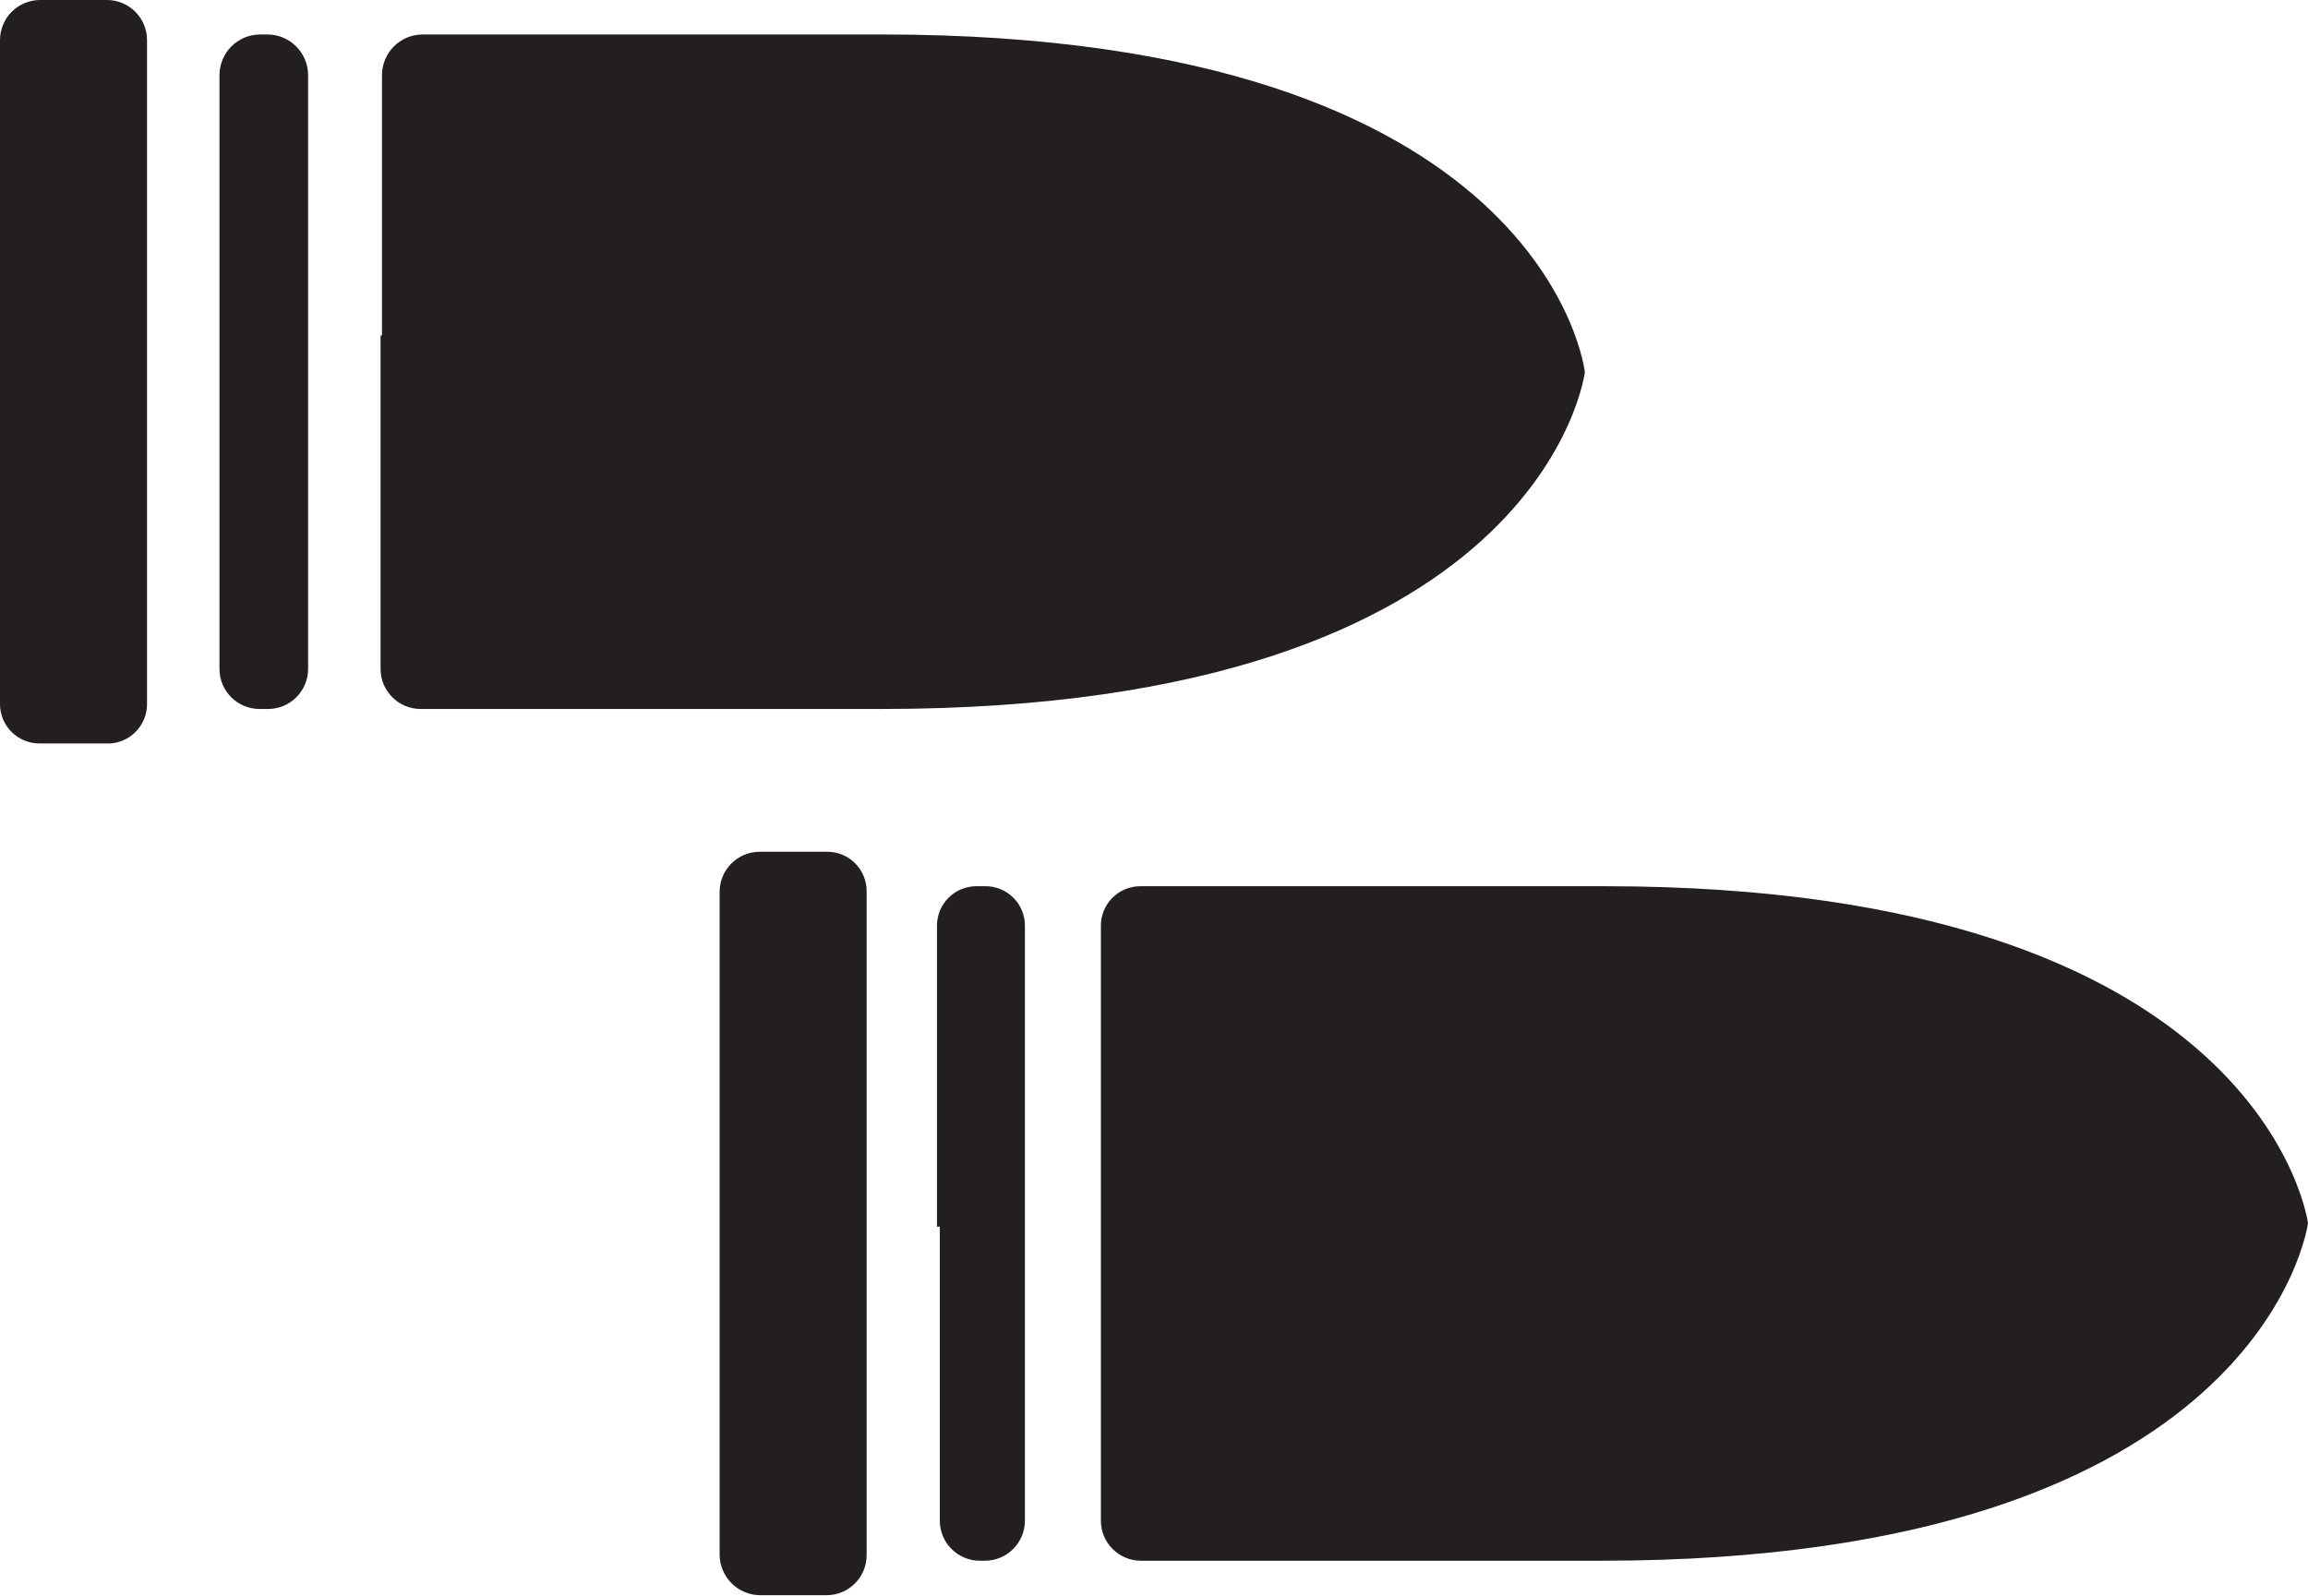
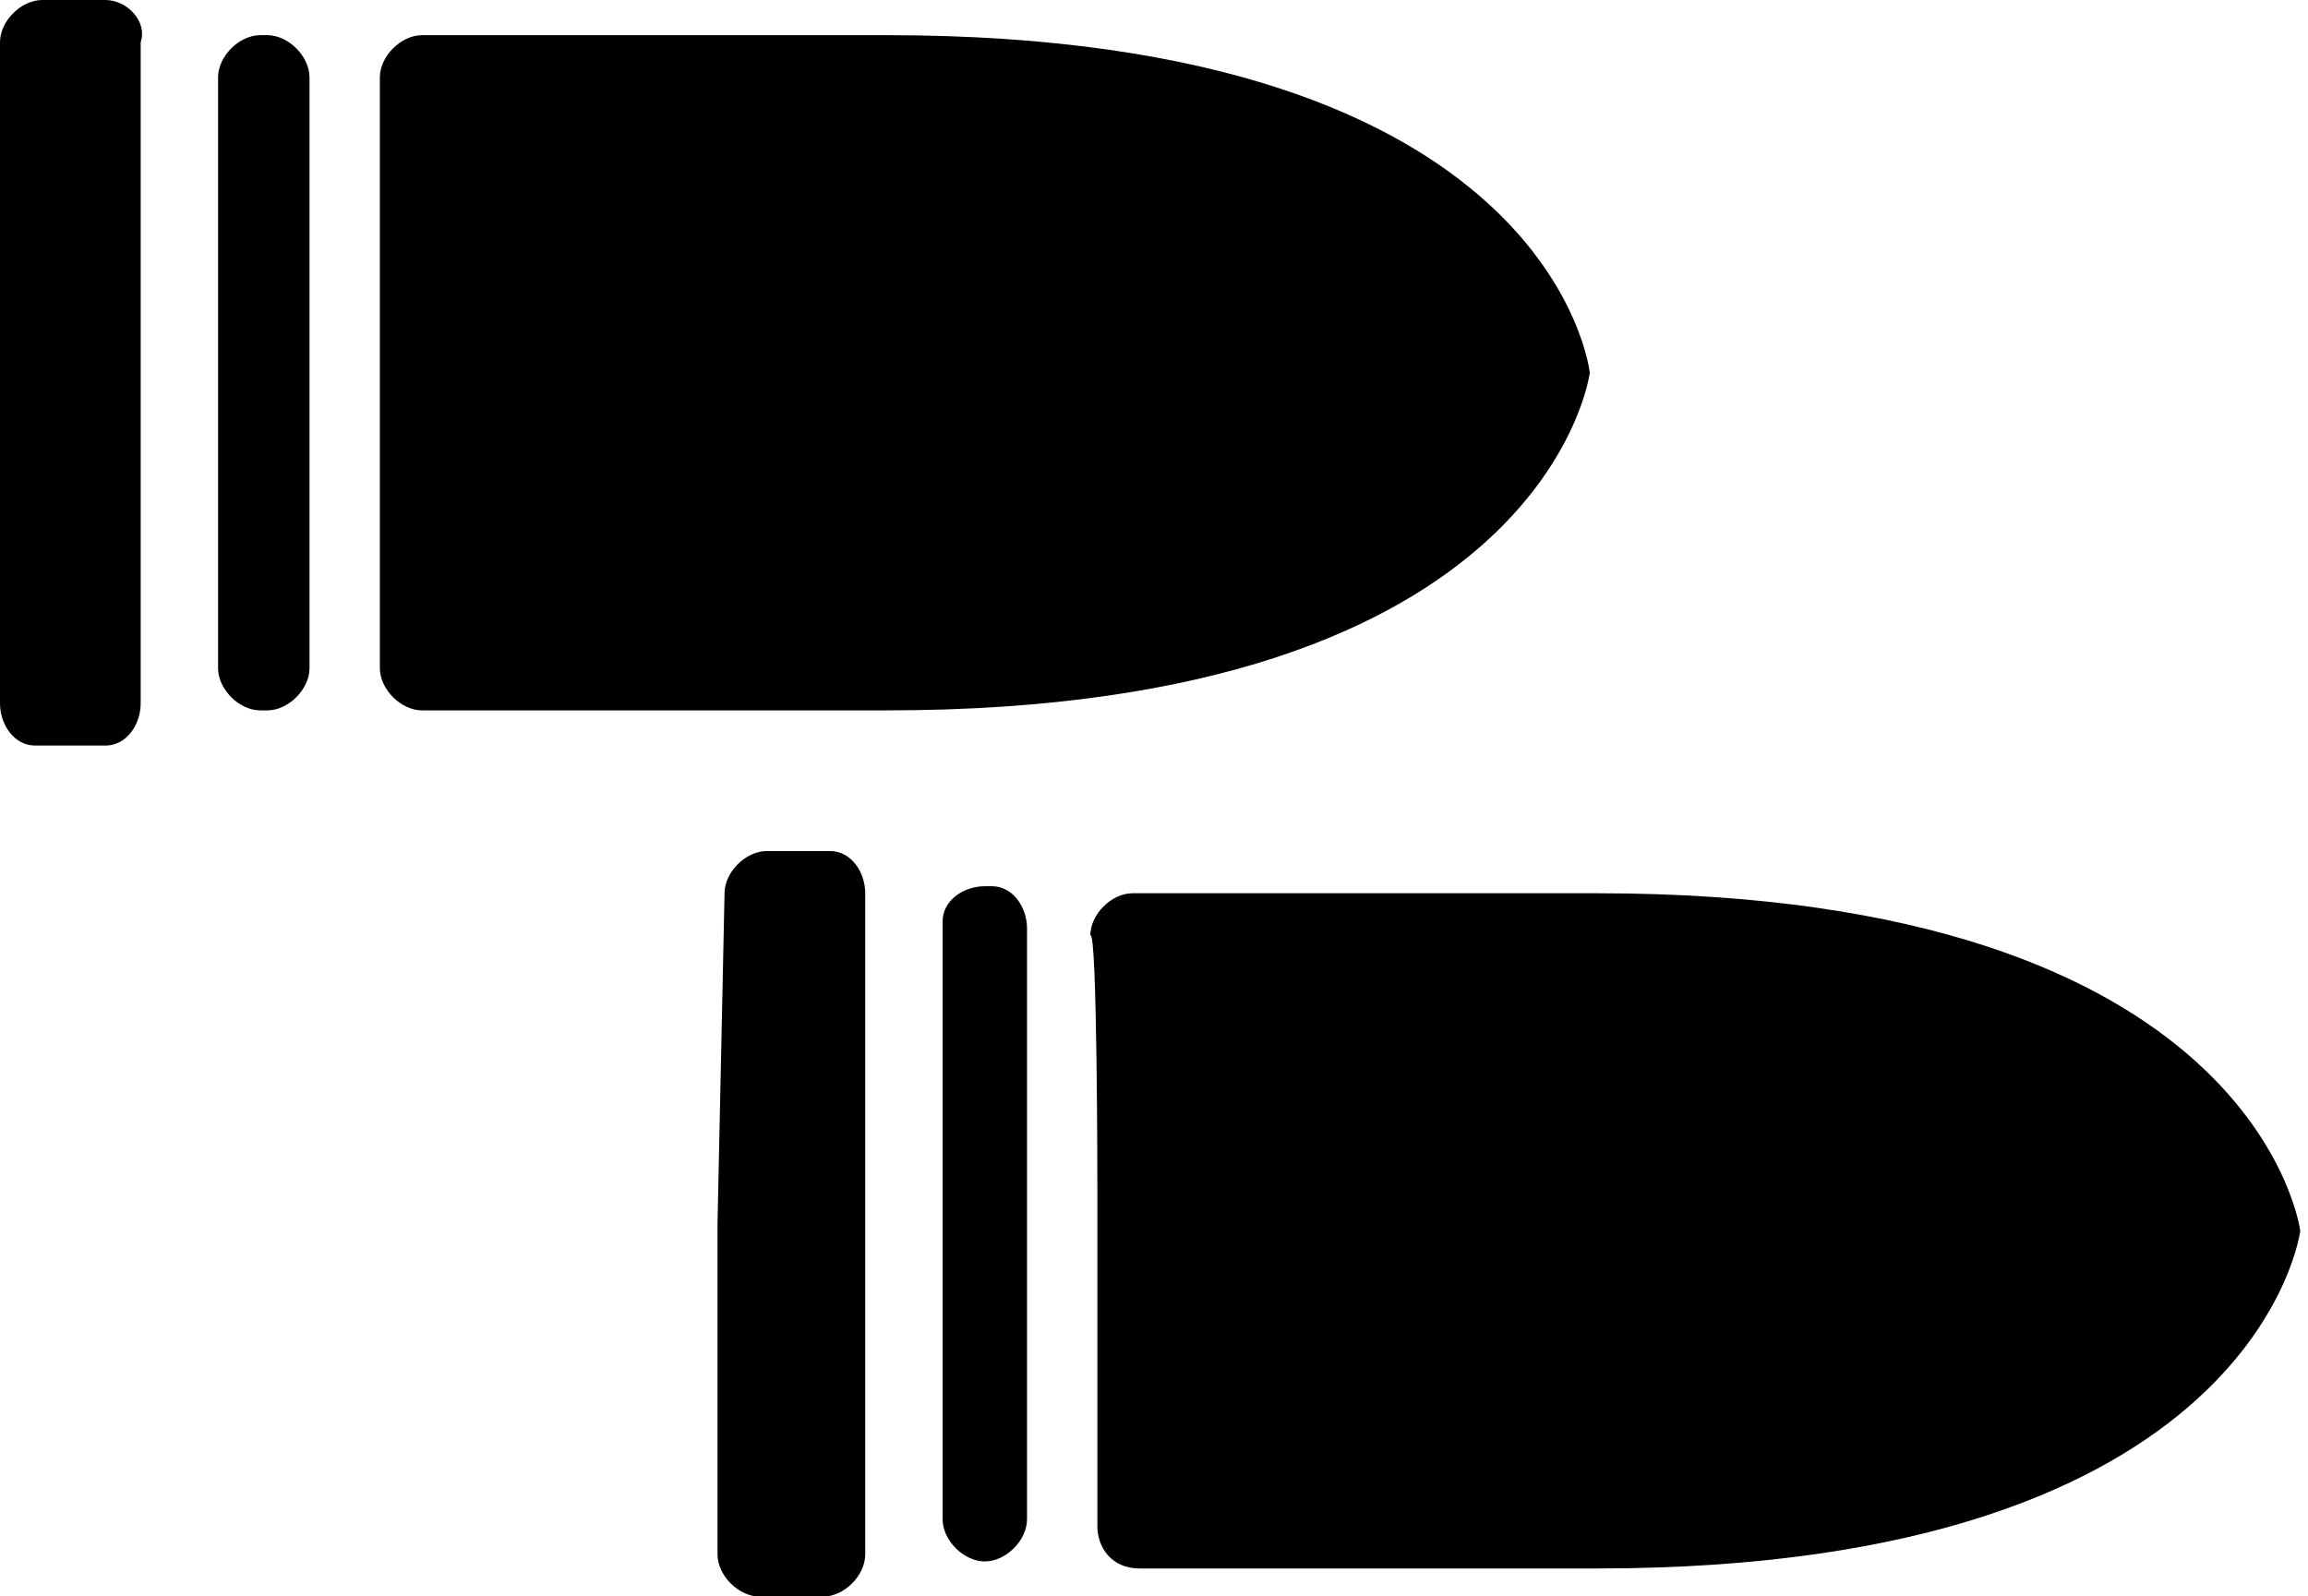
<svg xmlns="http://www.w3.org/2000/svg" viewBox="0 0 32.81 22.68">
  <defs>
    <style>.cls-1{fill:#231f20;}</style>
  </defs>
  <g id="Layer_2" data-name="Layer 2">
    <g id="Layer_1-2" data-name="Layer 1">
-       <path class="cls-1" d="M3.12,5.33V9.51a.57.57,0,0,0,.57.57h.12a.57.57,0,0,0,.57-.57V1.06A.58.58,0,0,0,3.81.49H3.69a.58.58,0,0,0-.57.57V5.33Z" />
-       <path class="cls-1" d="M0,5.29V10a.56.56,0,0,0,.57.57h1A.56.56,0,0,0,2.09,10V.57A.57.57,0,0,0,1.52,0H.57A.57.57,0,0,0,0,.57Z" />
-       <path class="cls-1" d="M5.41,4.77V9.51a.57.57,0,0,0,.57.57h6.55c9.42,0,10-4.79,10-4.79S22,.49,12.53.49H6a.58.58,0,0,0-.57.57V4.77Z" />
-       <path class="cls-1" d="M13.36,17.44v4.18a.57.57,0,0,0,.57.57H14a.57.57,0,0,0,.57-.57V13.17A.56.56,0,0,0,14,12.6h-.11a.56.56,0,0,0-.57.57v4.27Z" />
-       <path class="cls-1" d="M10.23,17.39v4.72a.58.58,0,0,0,.57.57h.95a.57.57,0,0,0,.57-.57V12.68a.56.56,0,0,0-.57-.57H10.8a.57.57,0,0,0-.57.57Z" />
-       <path class="cls-1" d="M15.65,16.87v4.75a.57.57,0,0,0,.56.57h6.55c9.43,0,10.05-4.8,10.05-4.8s-.62-4.79-10-4.79H16.21a.56.56,0,0,0-.56.57v3.7Z" />
+       <path class="st0" d="M3.1,5.3v4.2c0,0.3,0.3,0.6,0.6,0.6h0.1c0.3,0,0.6-0.3,0.6-0.6V1.1c0-0.3-0.3-0.6-0.6-0.6H3.7c-0.3,0-0.6,0.3-0.6,0.6C3.1,1.1,3.1,5.3,3.1,5.3z" />
+       <path class="st0" d="M0,5.3V10c0,0.3,0.2,0.6,0.5,0.6c0,0,0,0,0,0h1c0.3,0,0.5-0.3,0.5-0.6V0.6C2.1,0.3,1.8,0,1.5,0H0.6C0.3,0,0,0.3,0,0.6V5.3z" />
+       <path class="st0" d="M5.4,4.8v4.7c0,0.3,0.3,0.6,0.6,0.6h6.6c9.4,0,10-4.8,10-4.8s-0.5-4.8-10-4.8H6c-0.3,0-0.6,0.3-0.6,0.6L5.4,4.8z" />
+       <path class="st0" d="M13.4,21.6c0,0.3,0.3,0.6,0.6,0.6H14c0.3,0,0.6-0.3,0.6-0.6v-8.4c0-0.3-0.2-0.6-0.5-0.6c0,0,0,0,0,0h-0.1c-0.3,0-0.6,0.2-0.6,0.5c0,0,0,0,0,0v4.3L13.4,21.6z" />
+       <path class="st0" d="M10.2,17.4v4.7c0,0.3,0.3,0.6,0.6,0.6h0.9c0.3,0,0.6-0.3,0.6-0.6v-9.4c0-0.3-0.2-0.6-0.5-0.6c0,0,0,0,0,0h-0.9c-0.3,0-0.6,0.3-0.6,0.6L10.2,17.4z" />
+       <path class="st0" d="M15.6,16.9v4.8c0,0.3,0.2,0.6,0.6,0.6h6.5c9.4,0,10-4.8,10-4.8s-0.6-4.8-10-4.8h-6.6c-0.3,0-0.6,0.3-0.6,0.6c0,0,0,0,0,0C15.6,13.2,15.6,16.9,15.6,16.9z" />
    </g>
  </g>
</svg>
